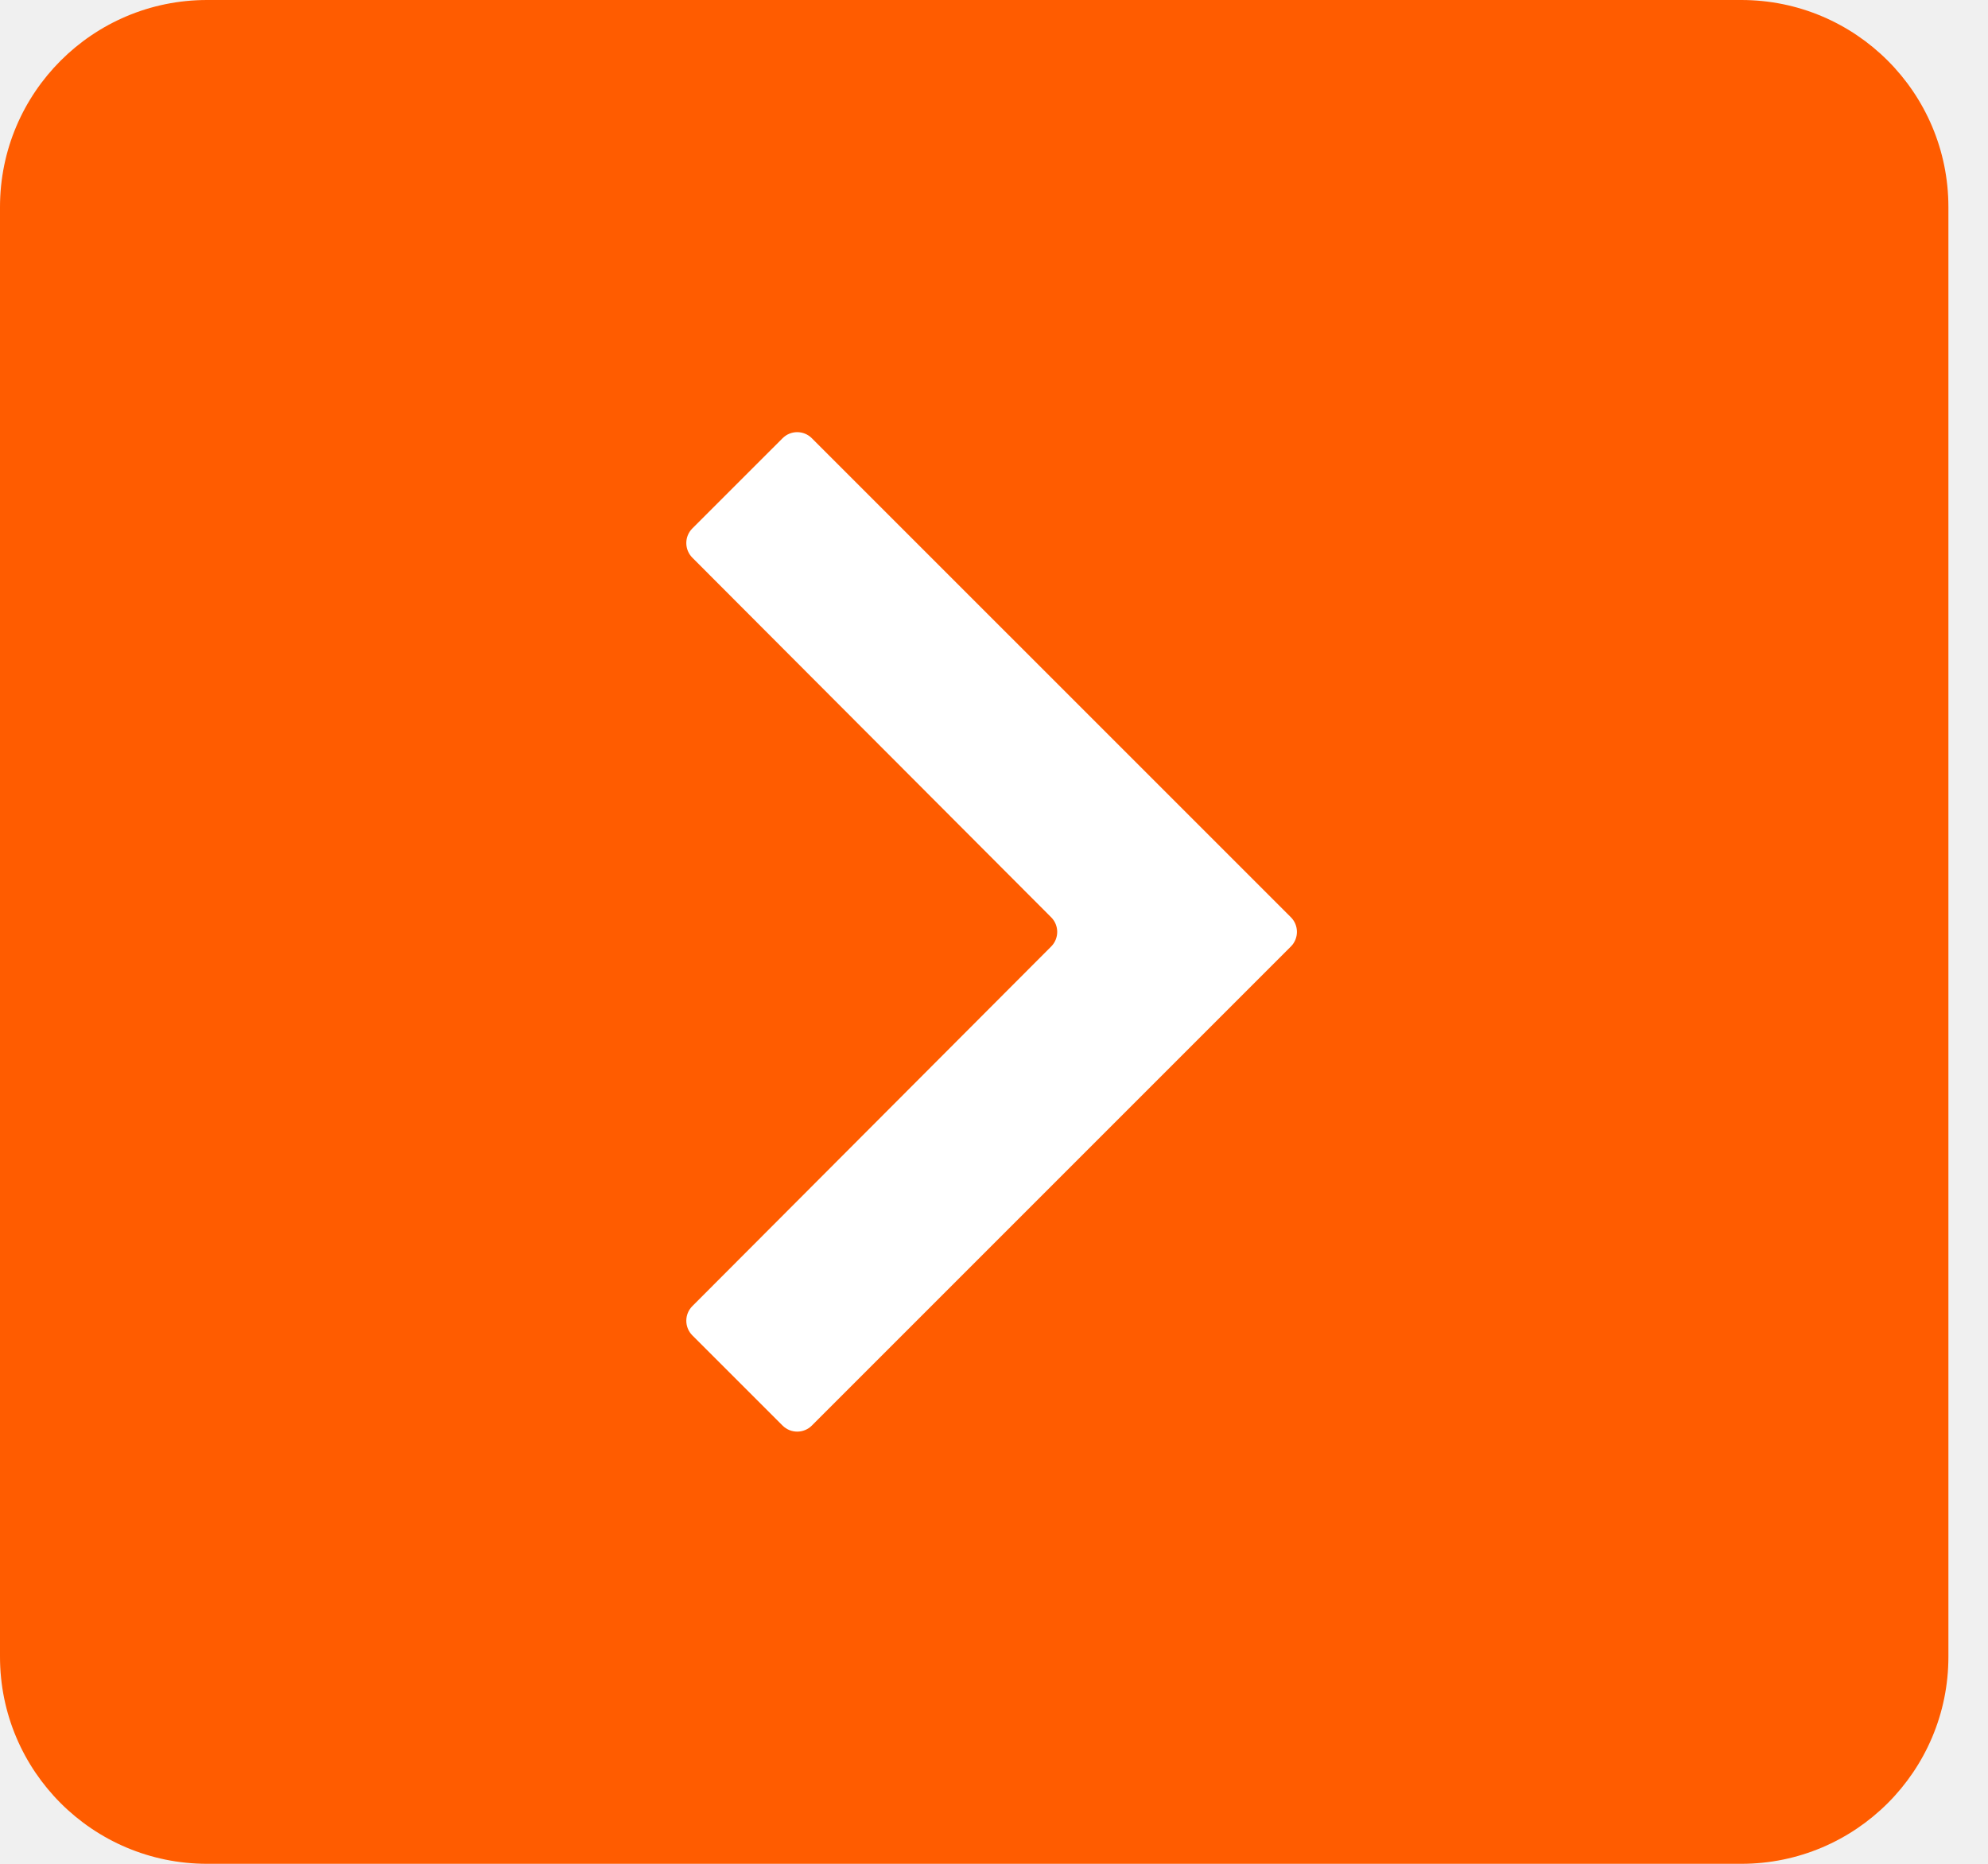
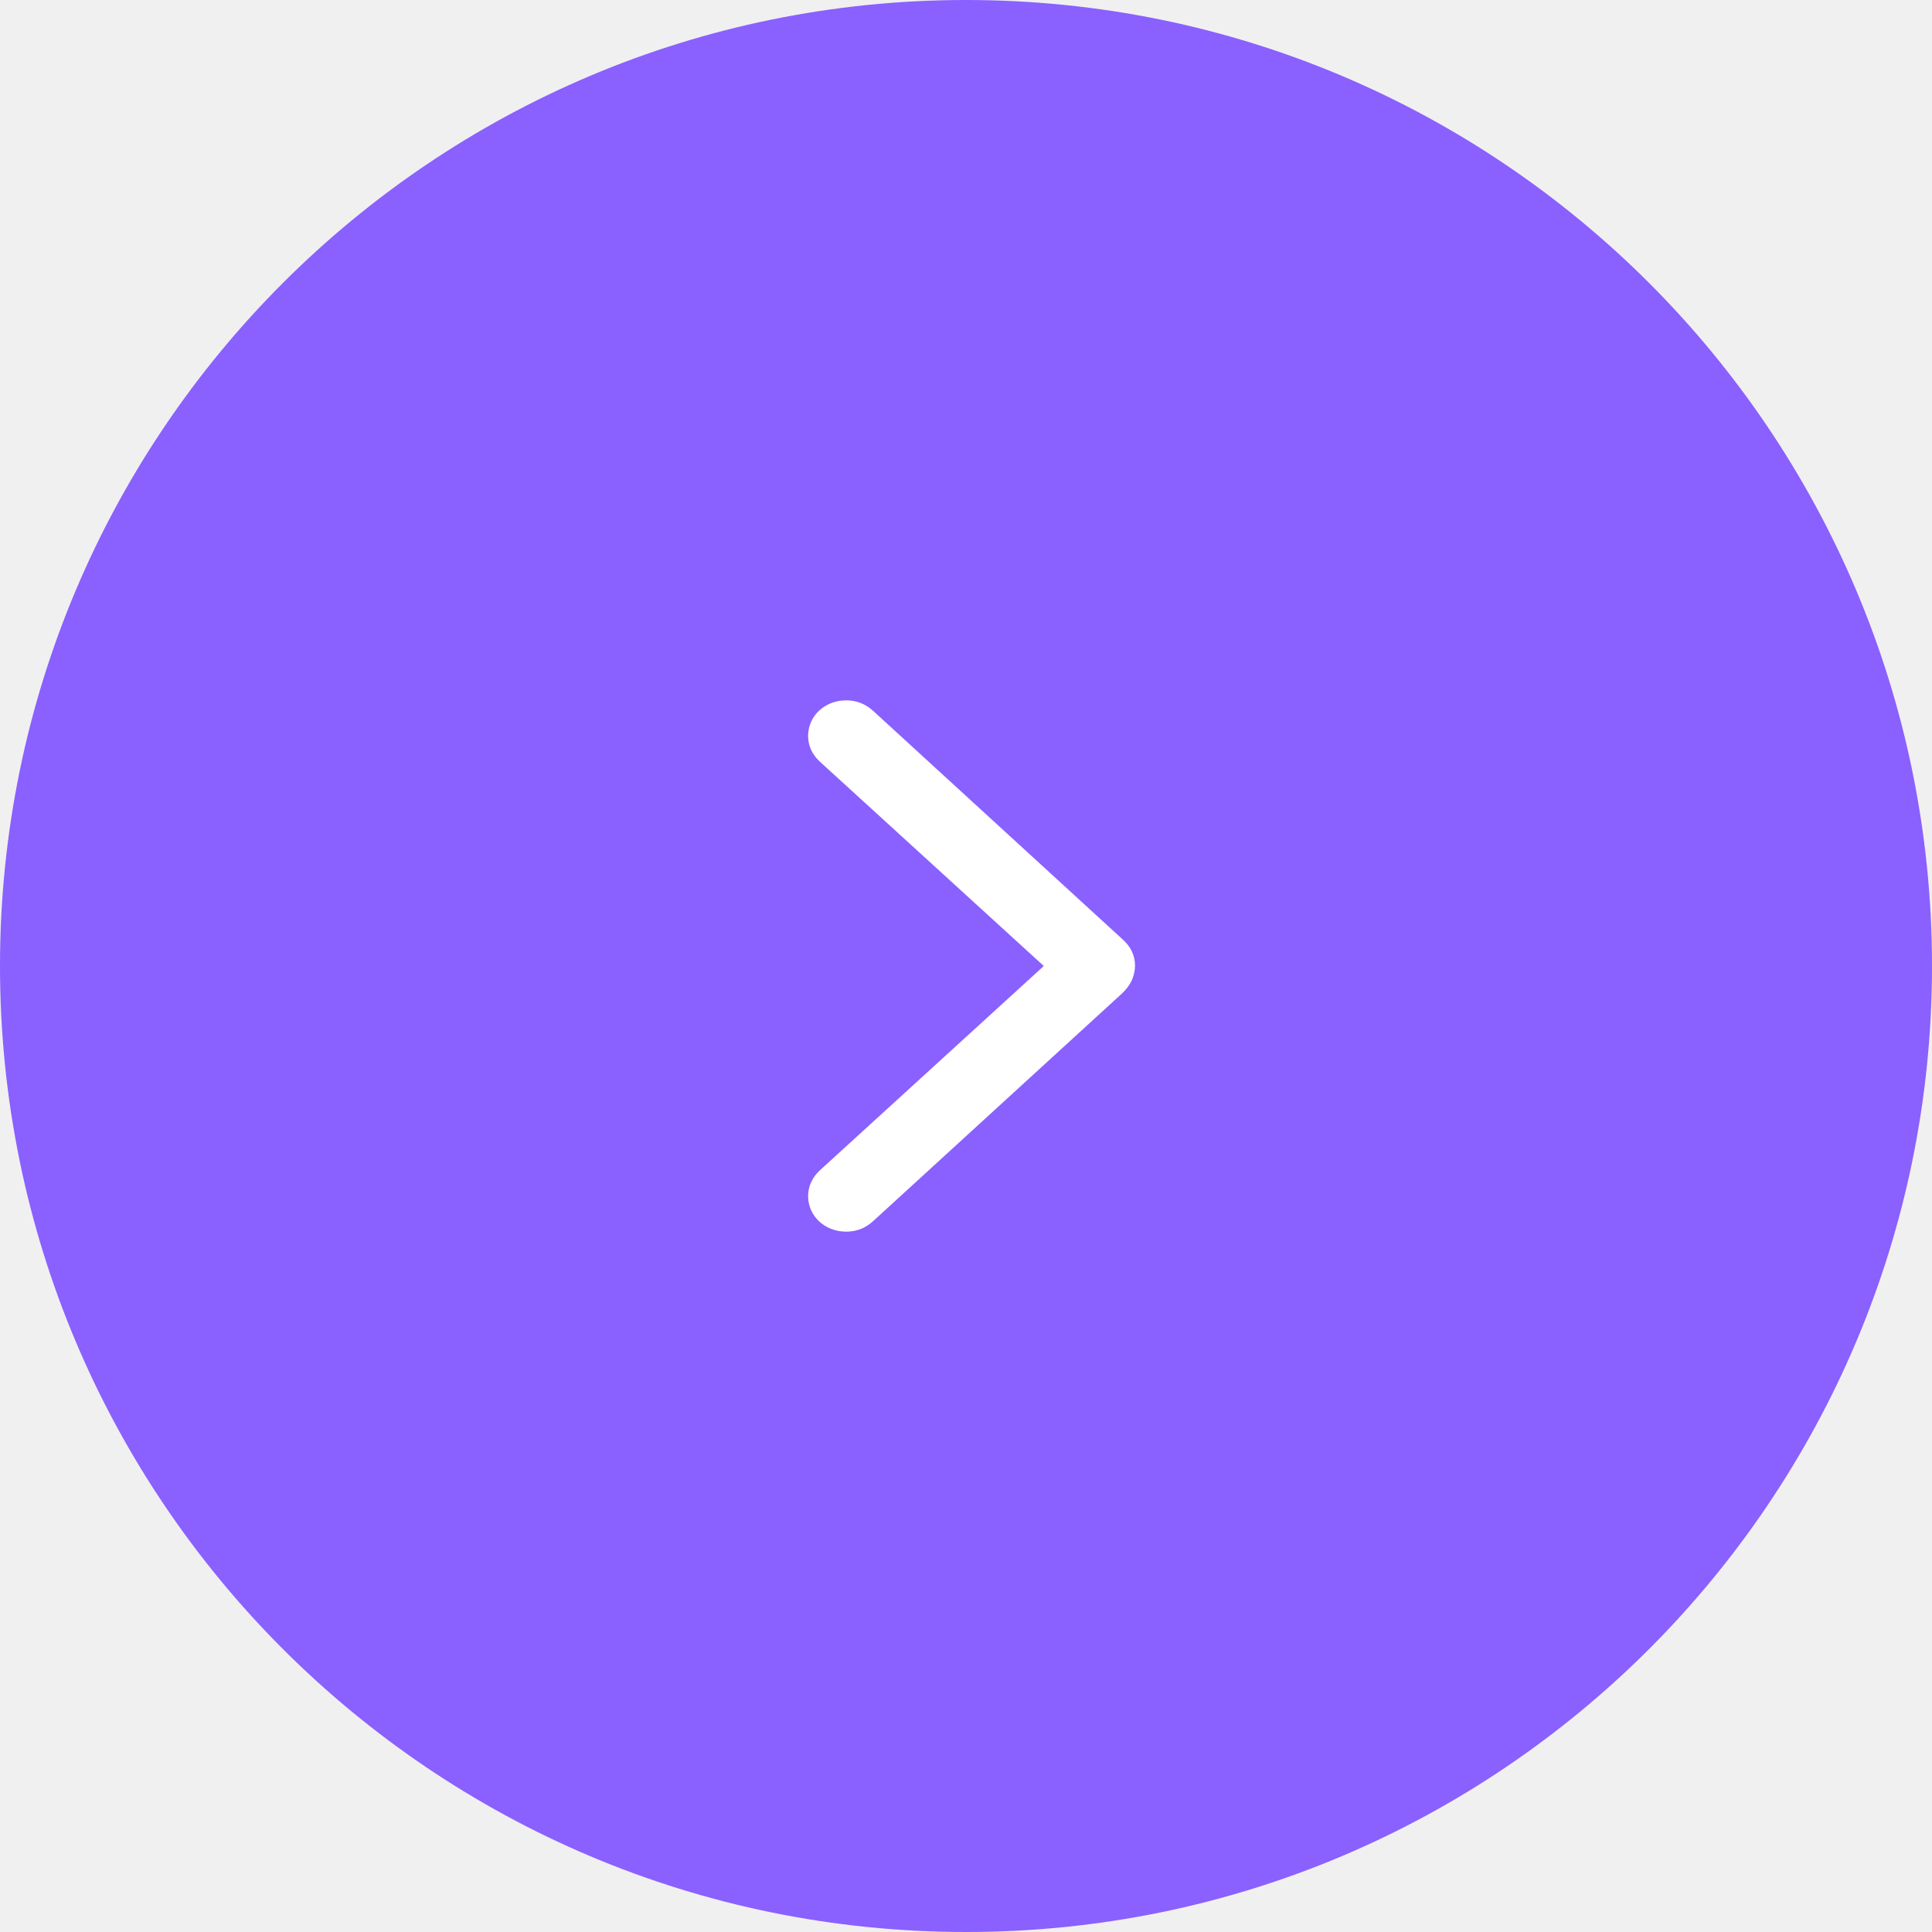
- <svg xmlns="http://www.w3.org/2000/svg" width="48" height="45" viewBox="0 0 48 45" fill="none">
-   <rect width="47.044" height="45" rx="5" fill="#FF5C00" />
-   <path d="M16.717 12.758C16.522 12.953 16.522 13.269 16.717 13.465L25.38 22.147C25.575 22.342 25.575 22.658 25.38 22.853L16.717 31.535C16.522 31.73 16.522 32.046 16.717 32.242L18.895 34.419C19.09 34.614 19.407 34.614 19.602 34.419L31.168 22.853C31.363 22.658 31.363 22.341 31.168 22.146L19.602 10.581C19.407 10.385 19.09 10.385 18.895 10.581L16.717 12.758Z" fill="white" />
+ <svg xmlns="http://www.w3.org/2000/svg" width="80" height="80" viewBox="0 0 80 80" fill="none">
+   <circle cx="40" cy="40" r="40" fill="#8A60FF" />
+   <path d="M47 40C46.987 40.434 46.814 40.806 46.456 41.141L36.14 50.578C35.835 50.851 35.477 51 35.039 51C34.151 51 33.462 50.355 33.462 49.524C33.462 49.127 33.634 48.755 33.939 48.47L43.221 40L33.939 31.53C33.634 31.245 33.462 30.885 33.462 30.476C33.462 29.645 34.151 29 35.039 29C35.464 29 35.835 29.149 36.14 29.422L46.456 38.871C46.828 39.194 47 39.566 47 40Z" fill="white" />
</svg>
